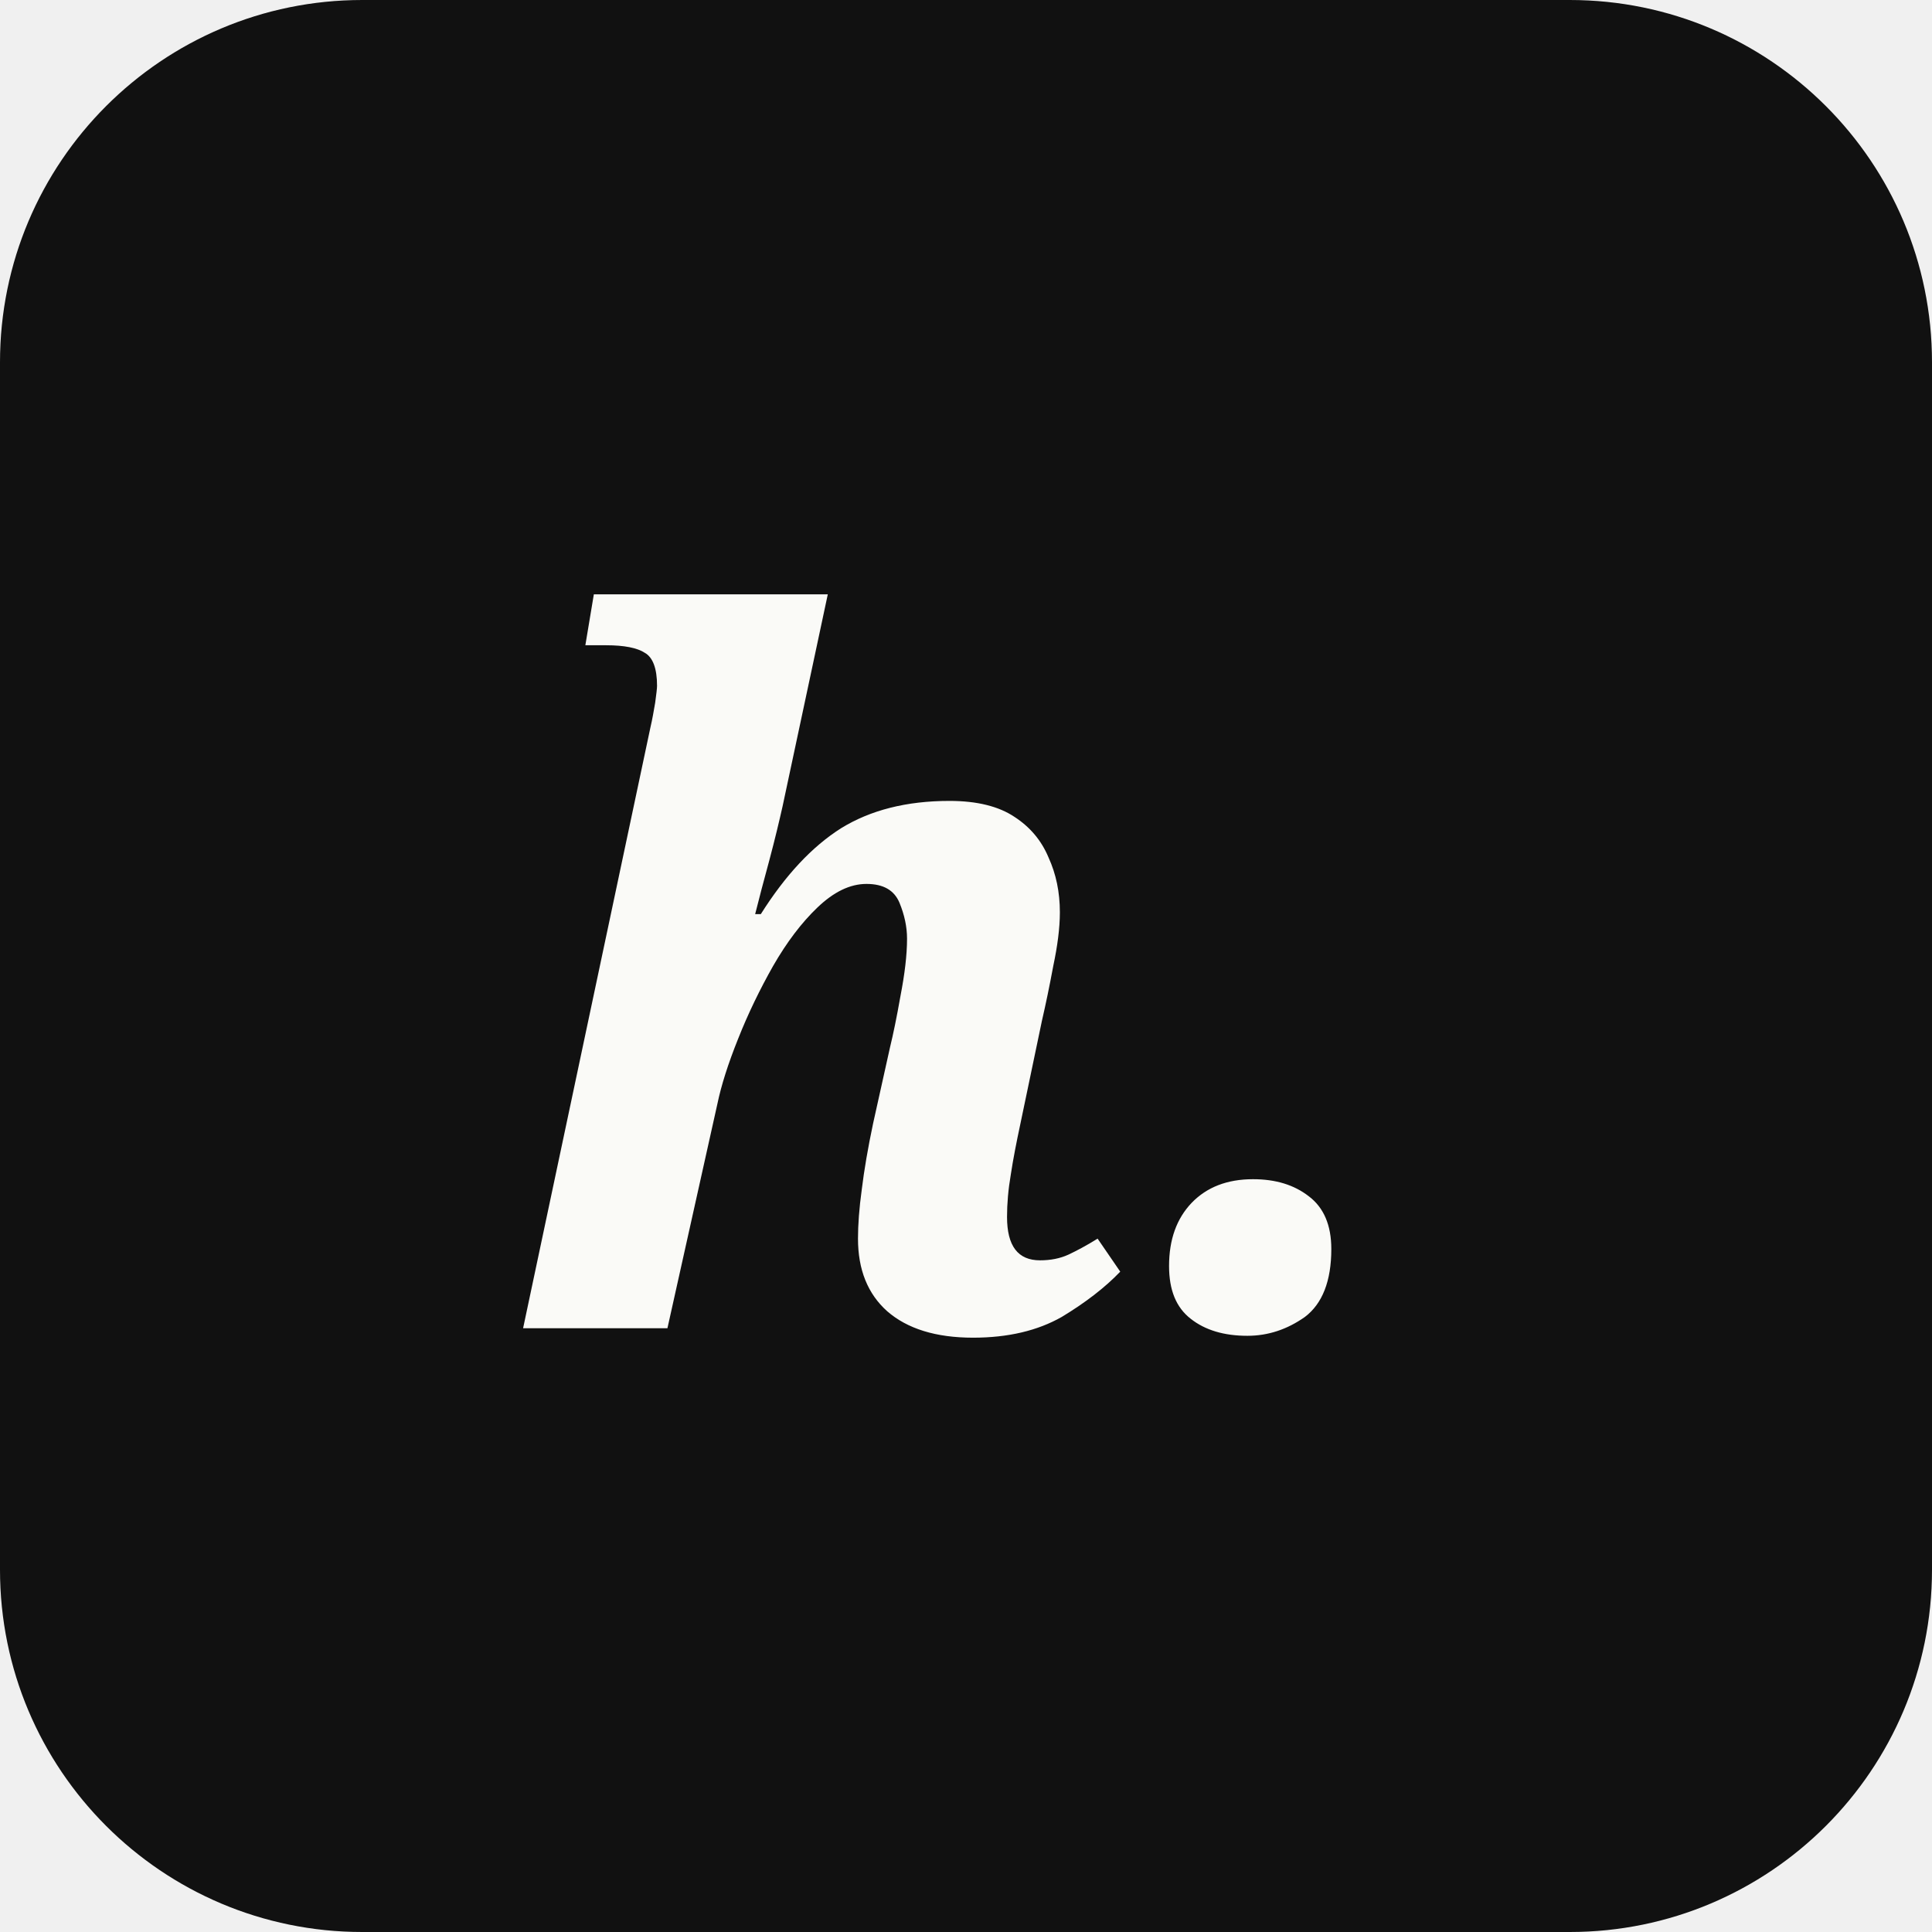
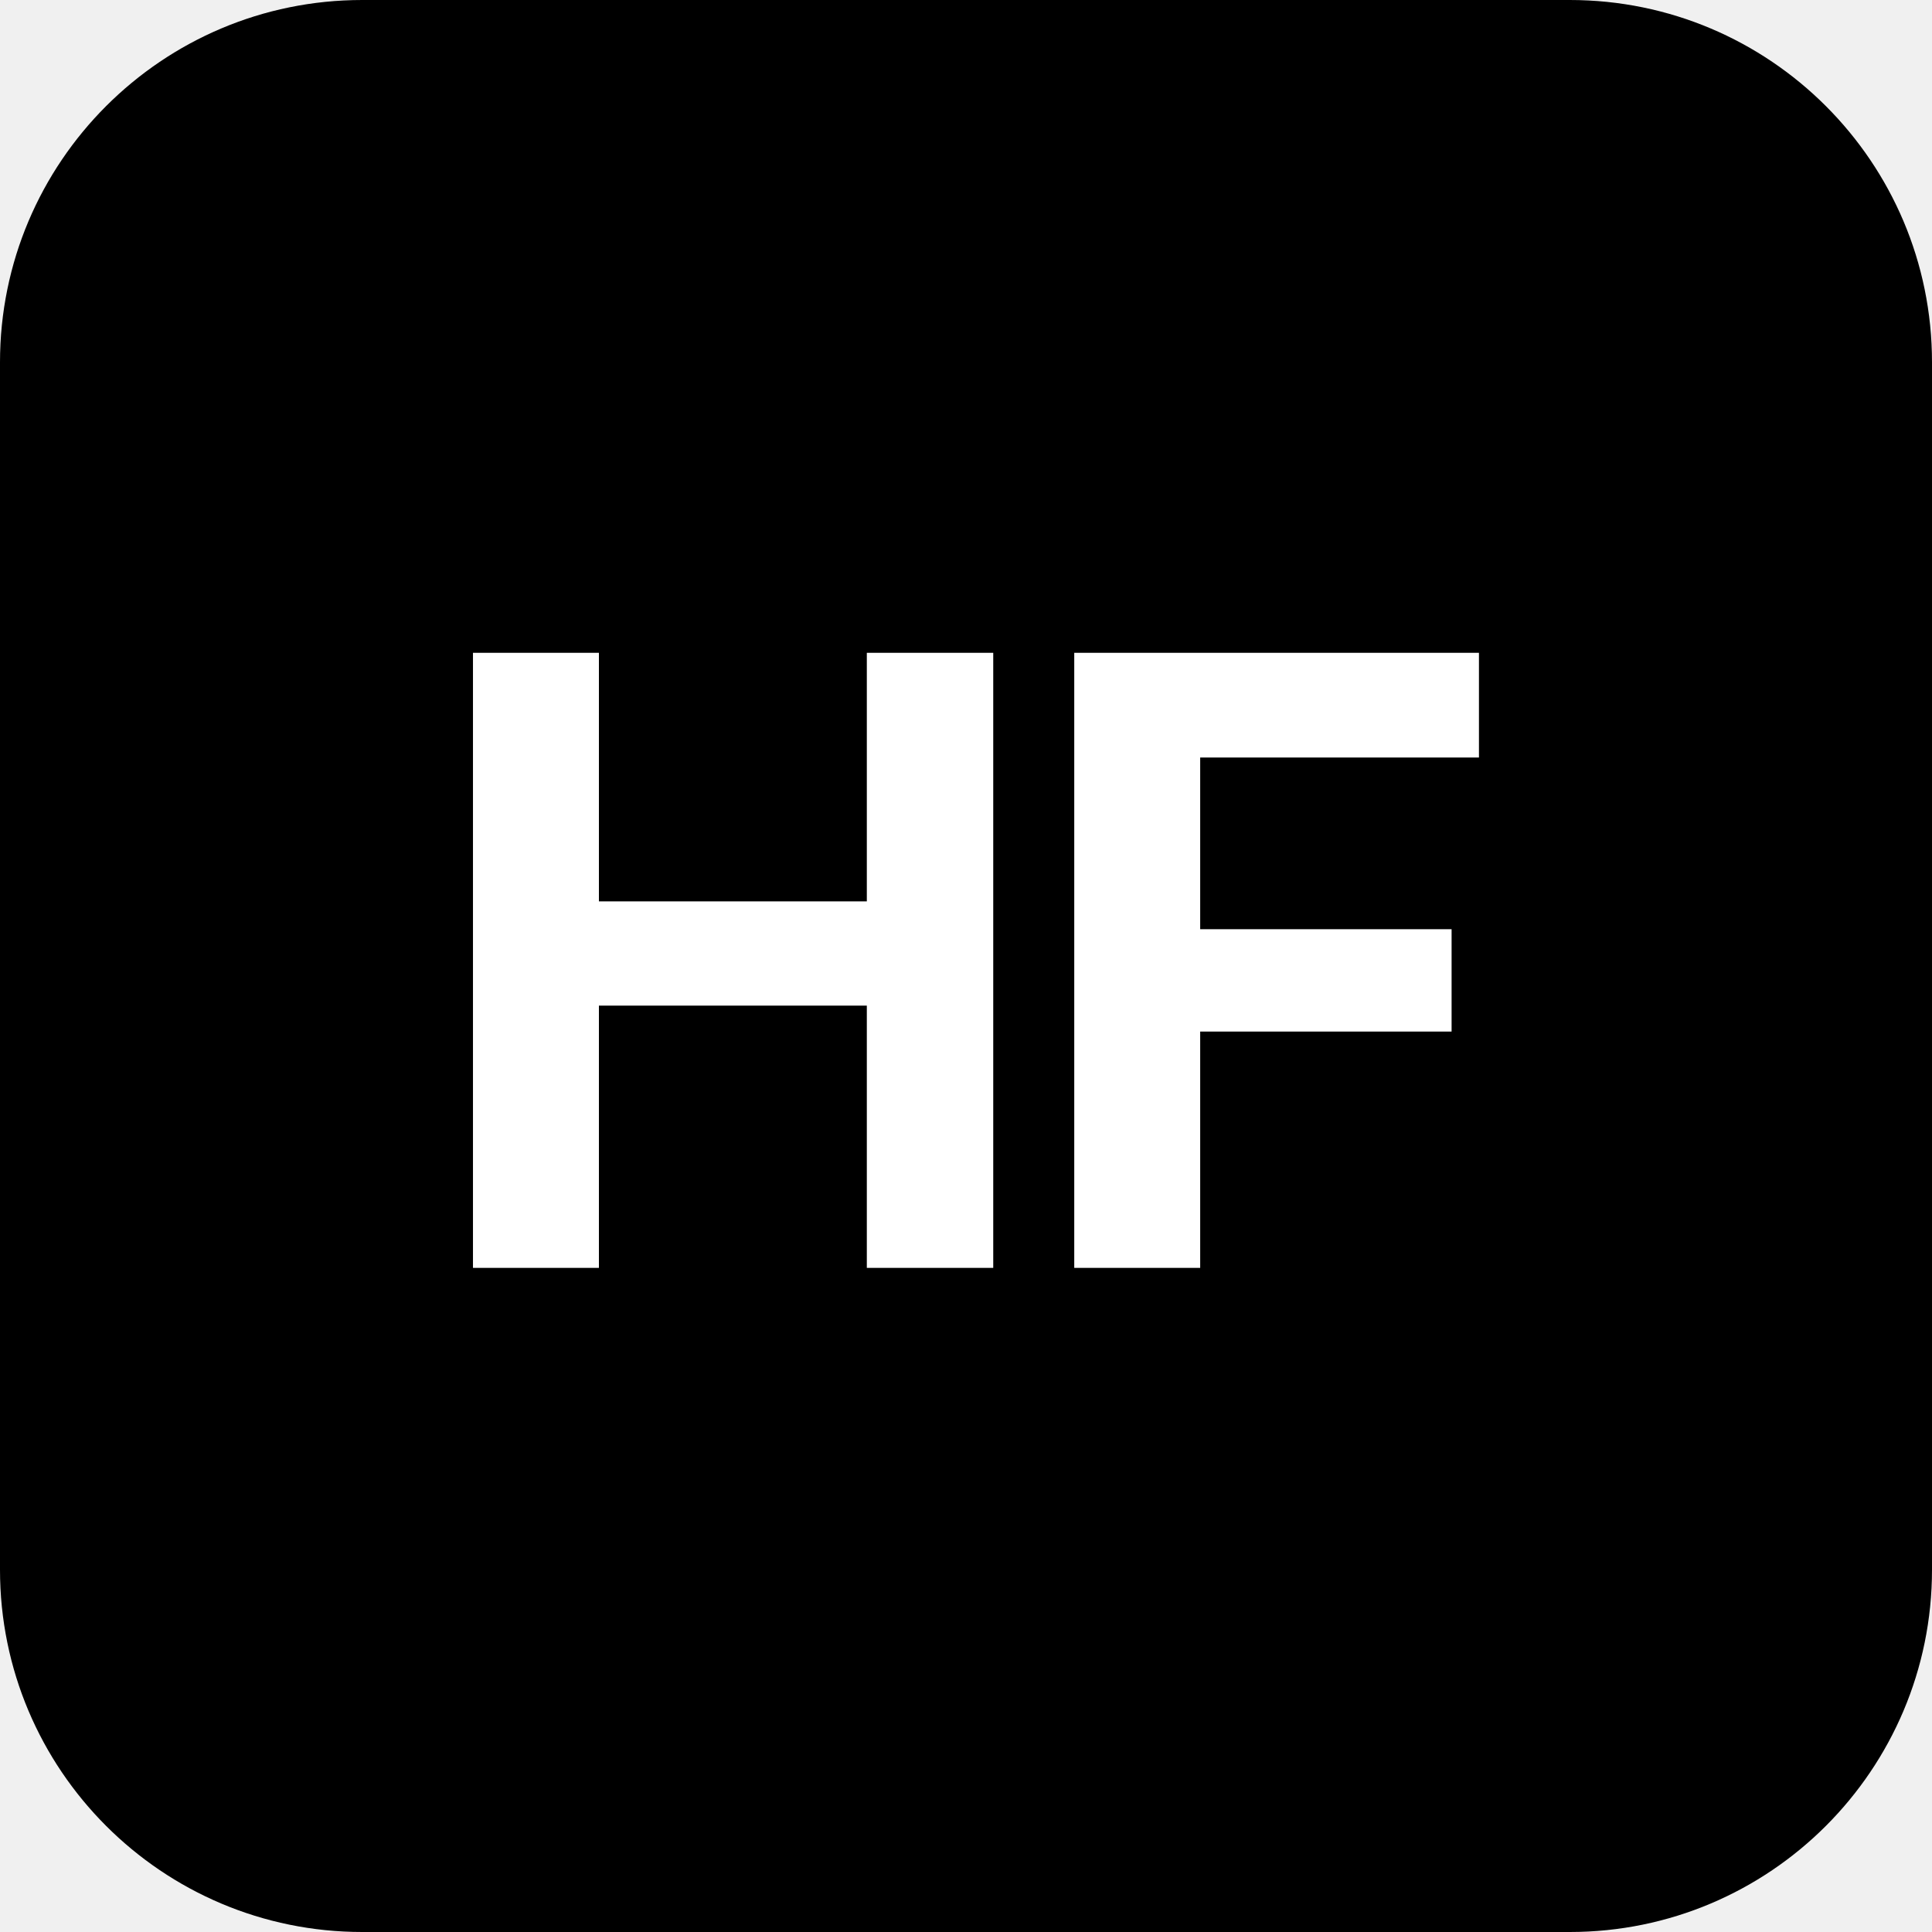
- <svg xmlns="http://www.w3.org/2000/svg" viewBox="0 0 32 32">
-   <rect width="32" height="32" rx="6" fill="#111111" />
-   <text x="16" y="22" font-family="Georgia, serif" font-size="16" font-weight="600" fill="#fafaf7" text-anchor="middle" font-style="italic">h.</text>
+ <svg xmlns="http://www.w3.org/2000/svg" viewBox="0 0 64 64">
+   <rect width="64" height="64" rx="12" fill="#000000" />
+   <text x="32" y="42" font-family="'Inter', system-ui, -apple-system, sans-serif" font-size="28" font-weight="700" fill="#ffffff" text-anchor="middle" letter-spacing="-1">HF</text>
</svg>
